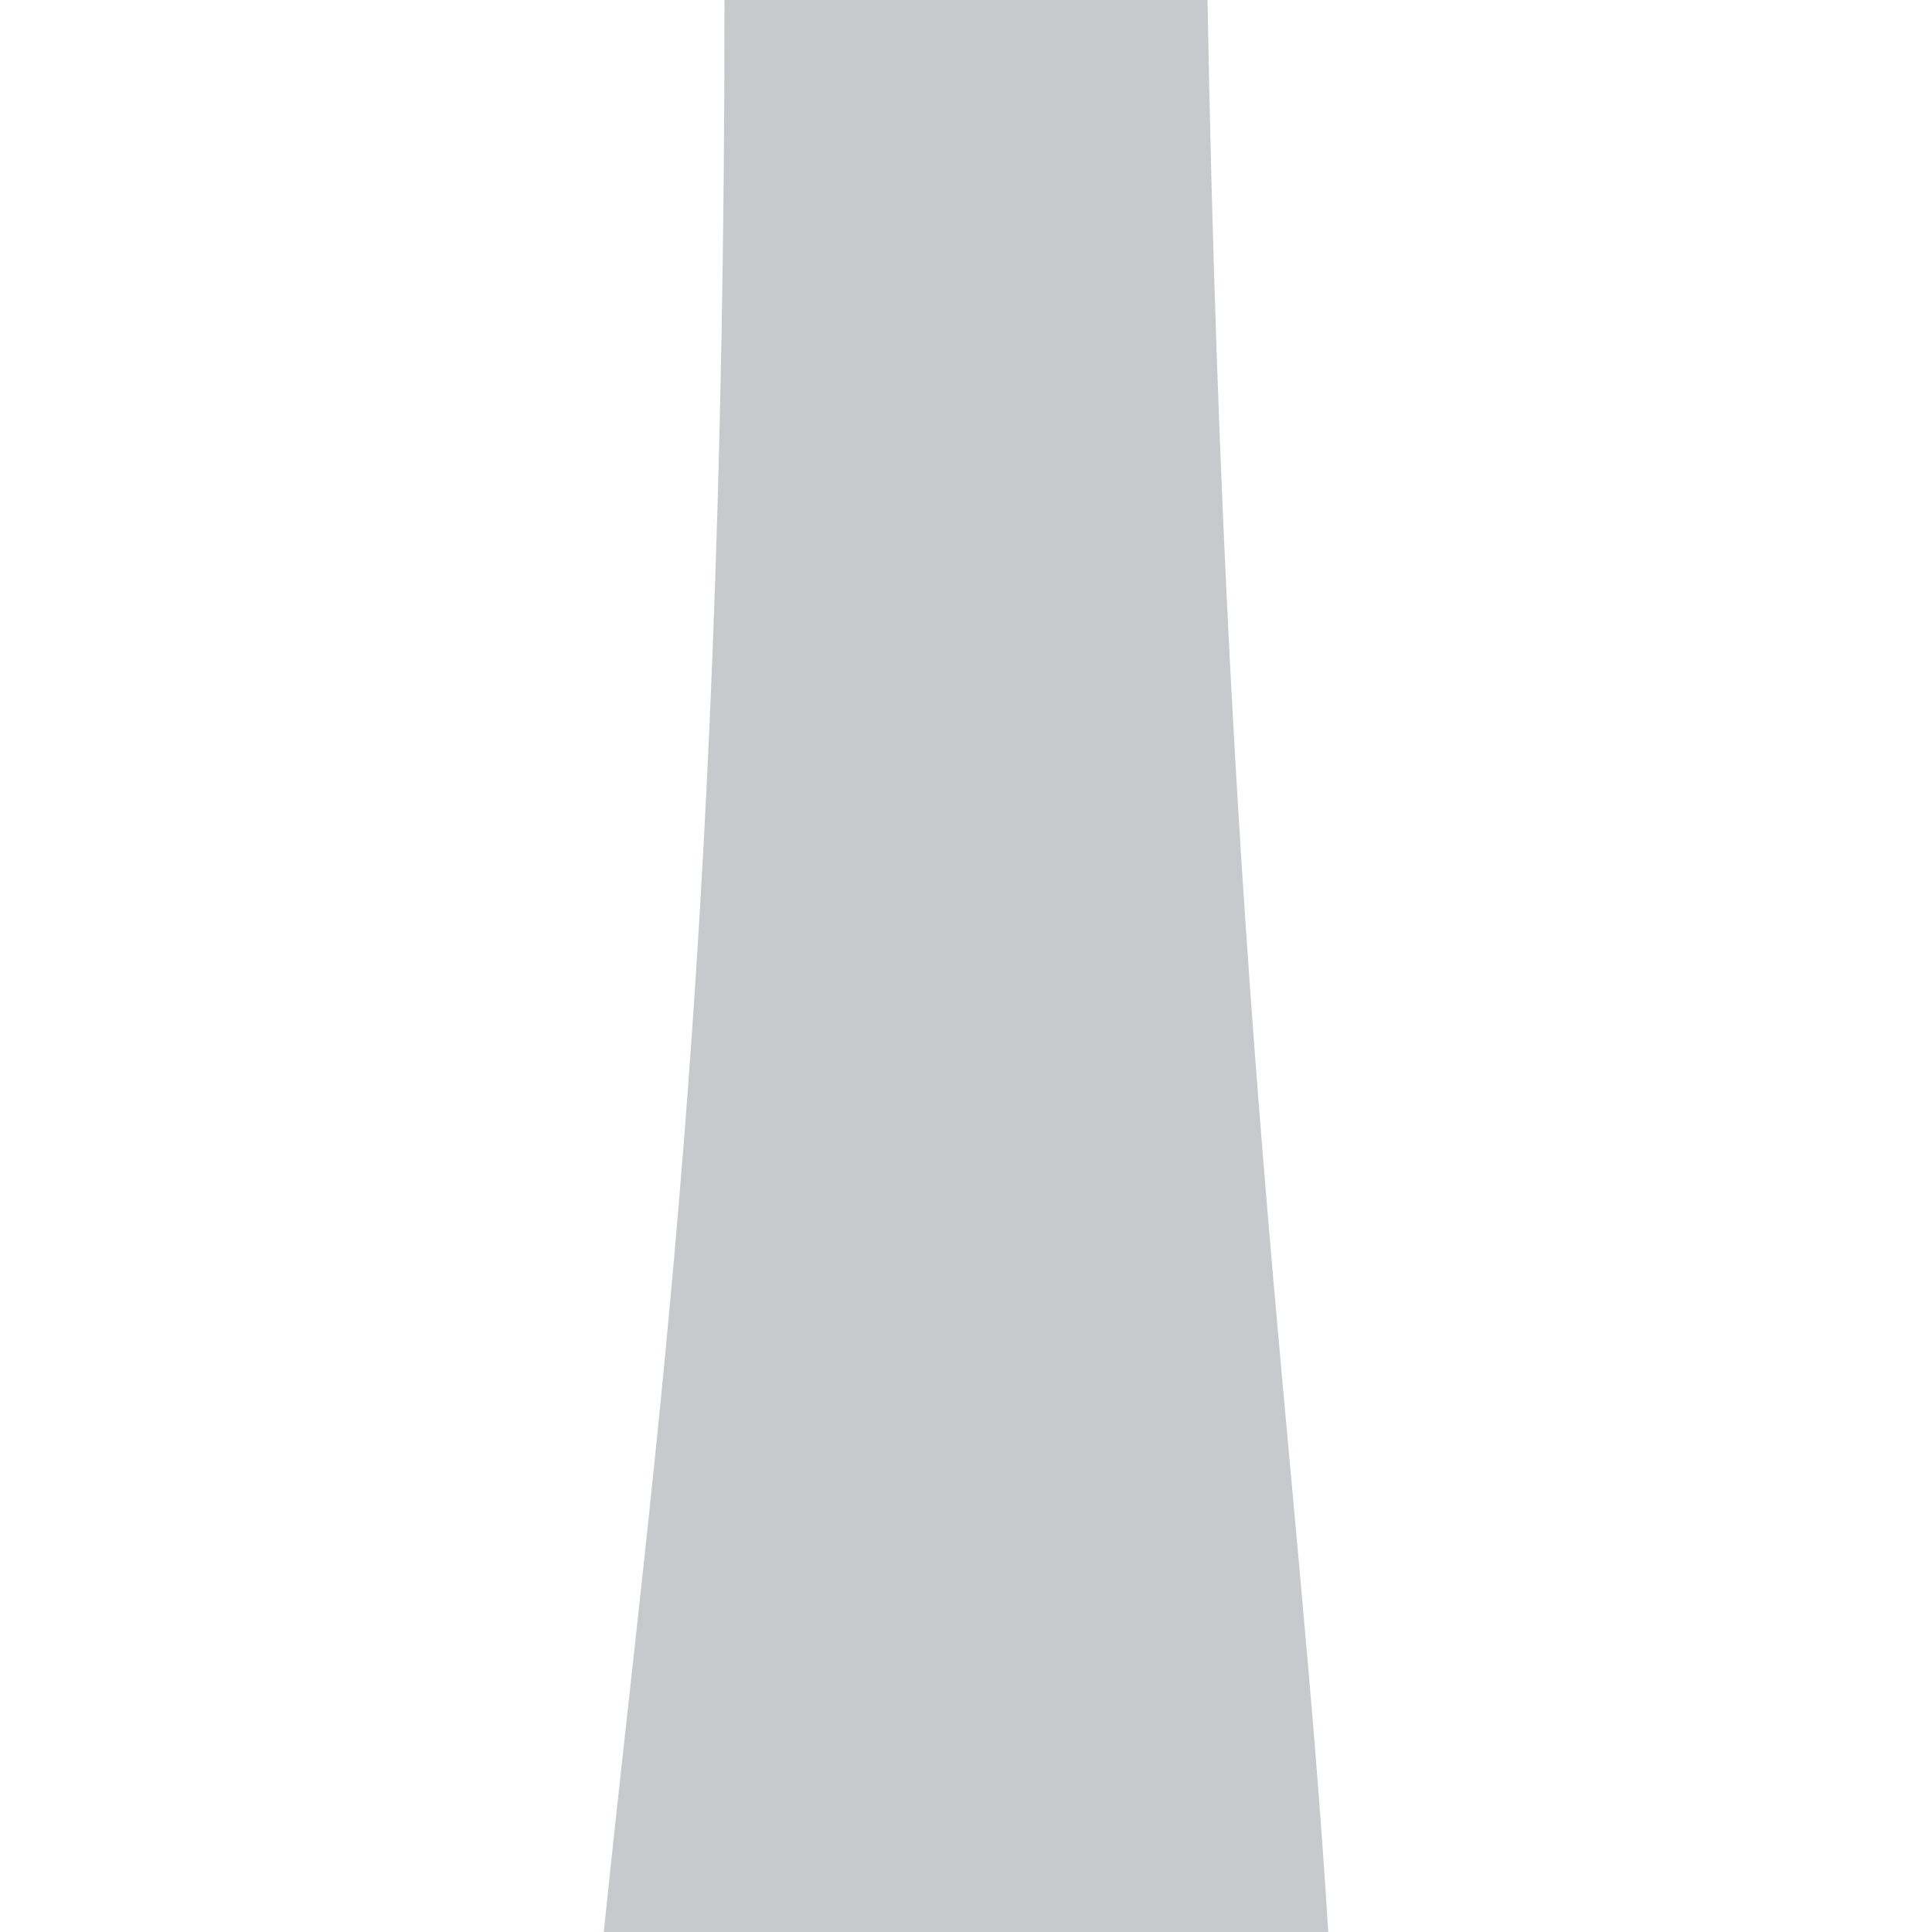
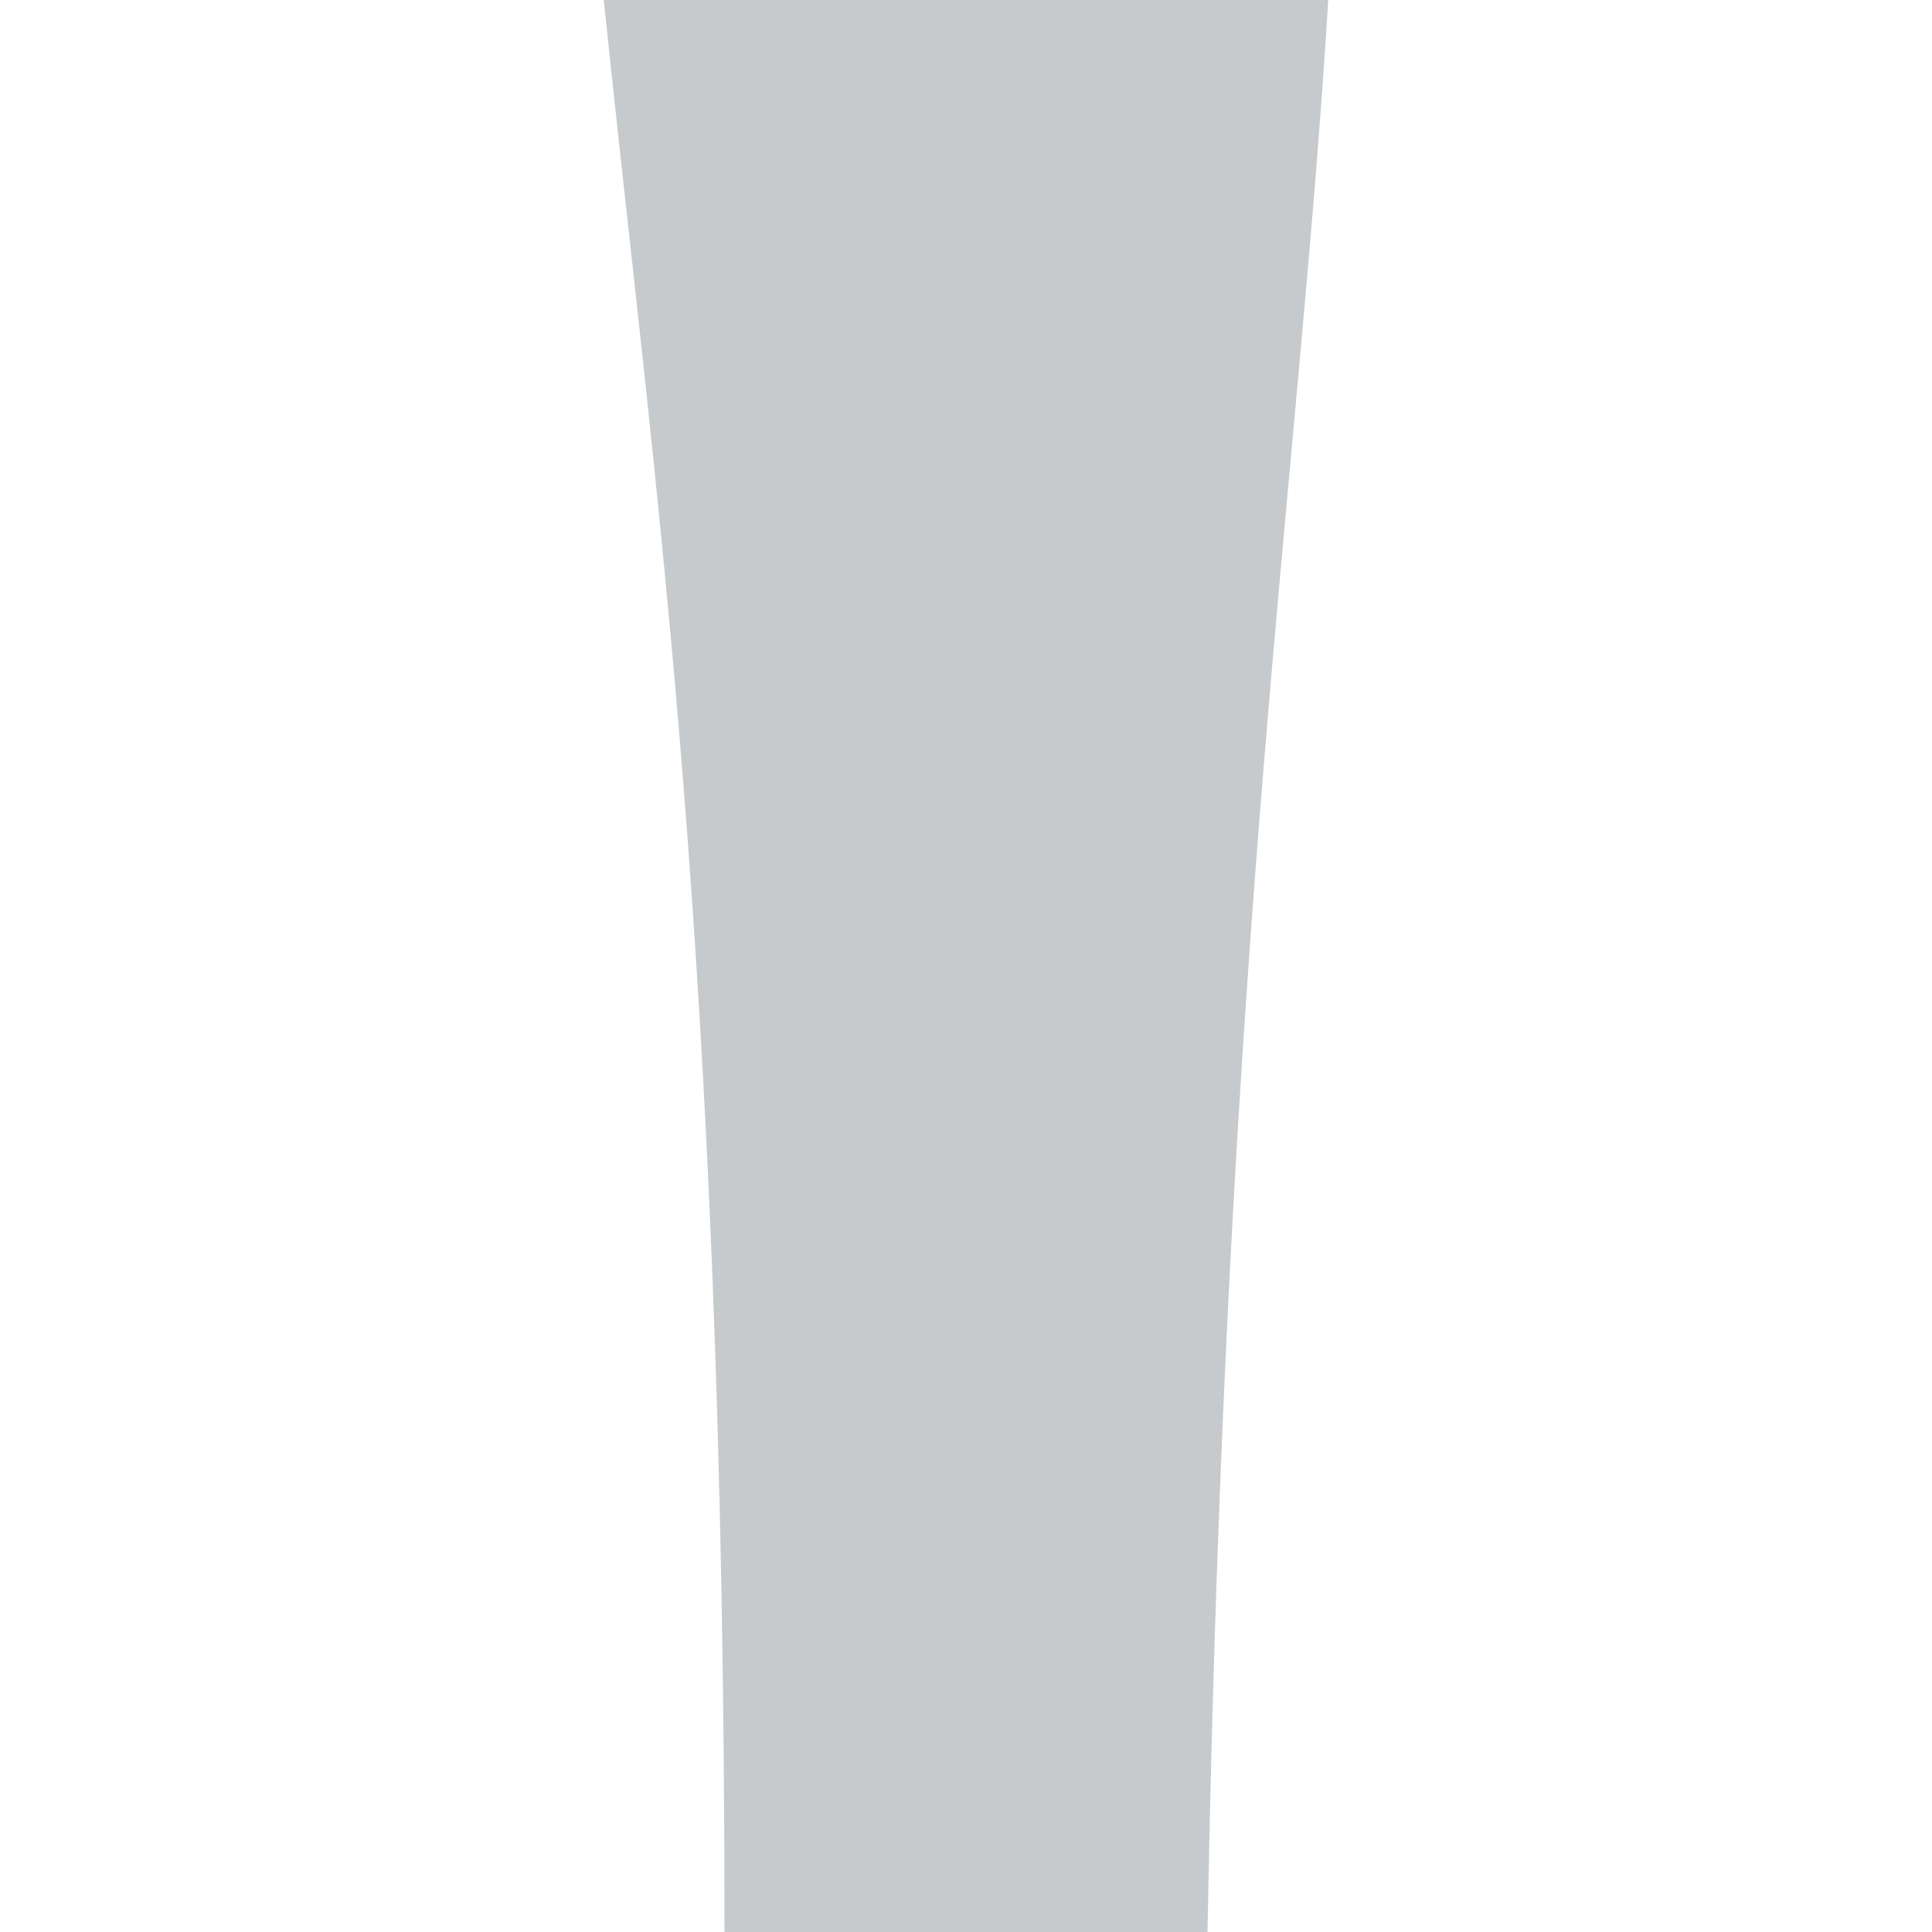
<svg xmlns="http://www.w3.org/2000/svg" width="16" height="16" viewBox="0 0 16 16" fill="none">
  <rect width="16" height="16" fill="white" />
-   <path d="M6 0C5.999 8.166 5.418 11.951 5 16H11C10.756 12.01 10.15 8.376 10 0H6Z" fill="#C6CACC" />
+   <path d="M6 16C5.999 7.834 5.418 4.049 5 0H11C10.756 3.99 10.15 7.624 10 16H6Z" fill="#C6CACC" />
</svg>
